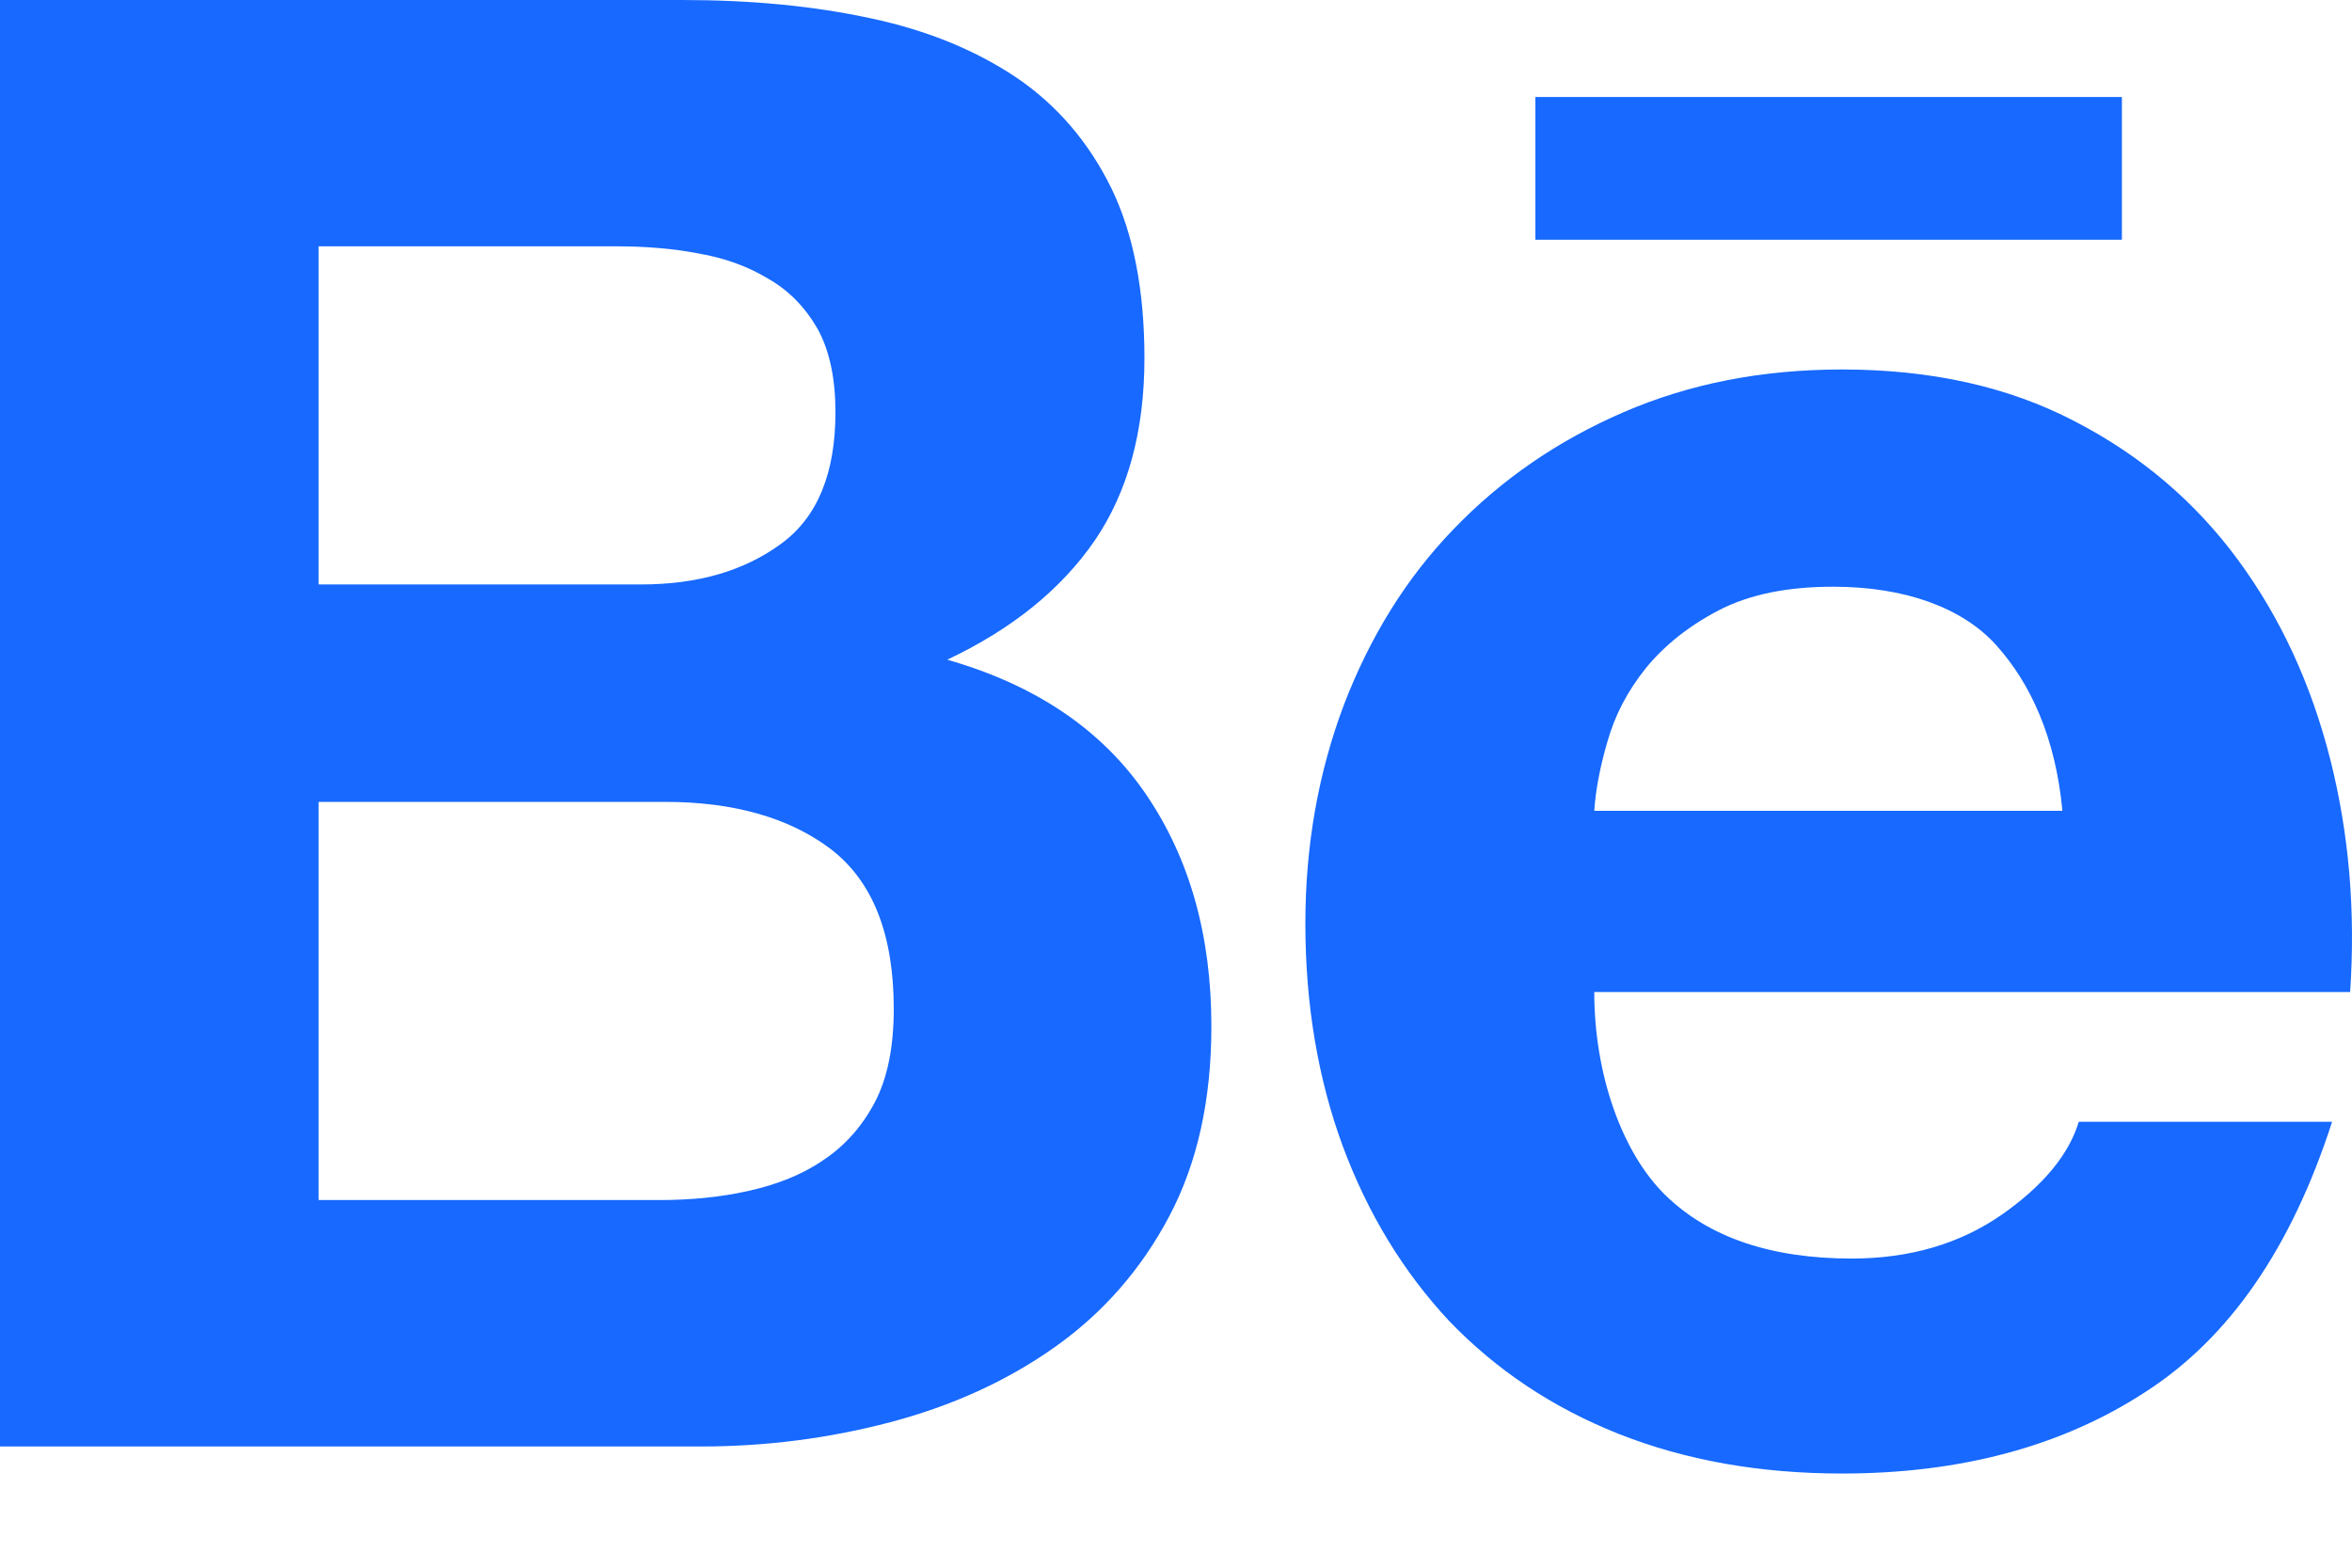
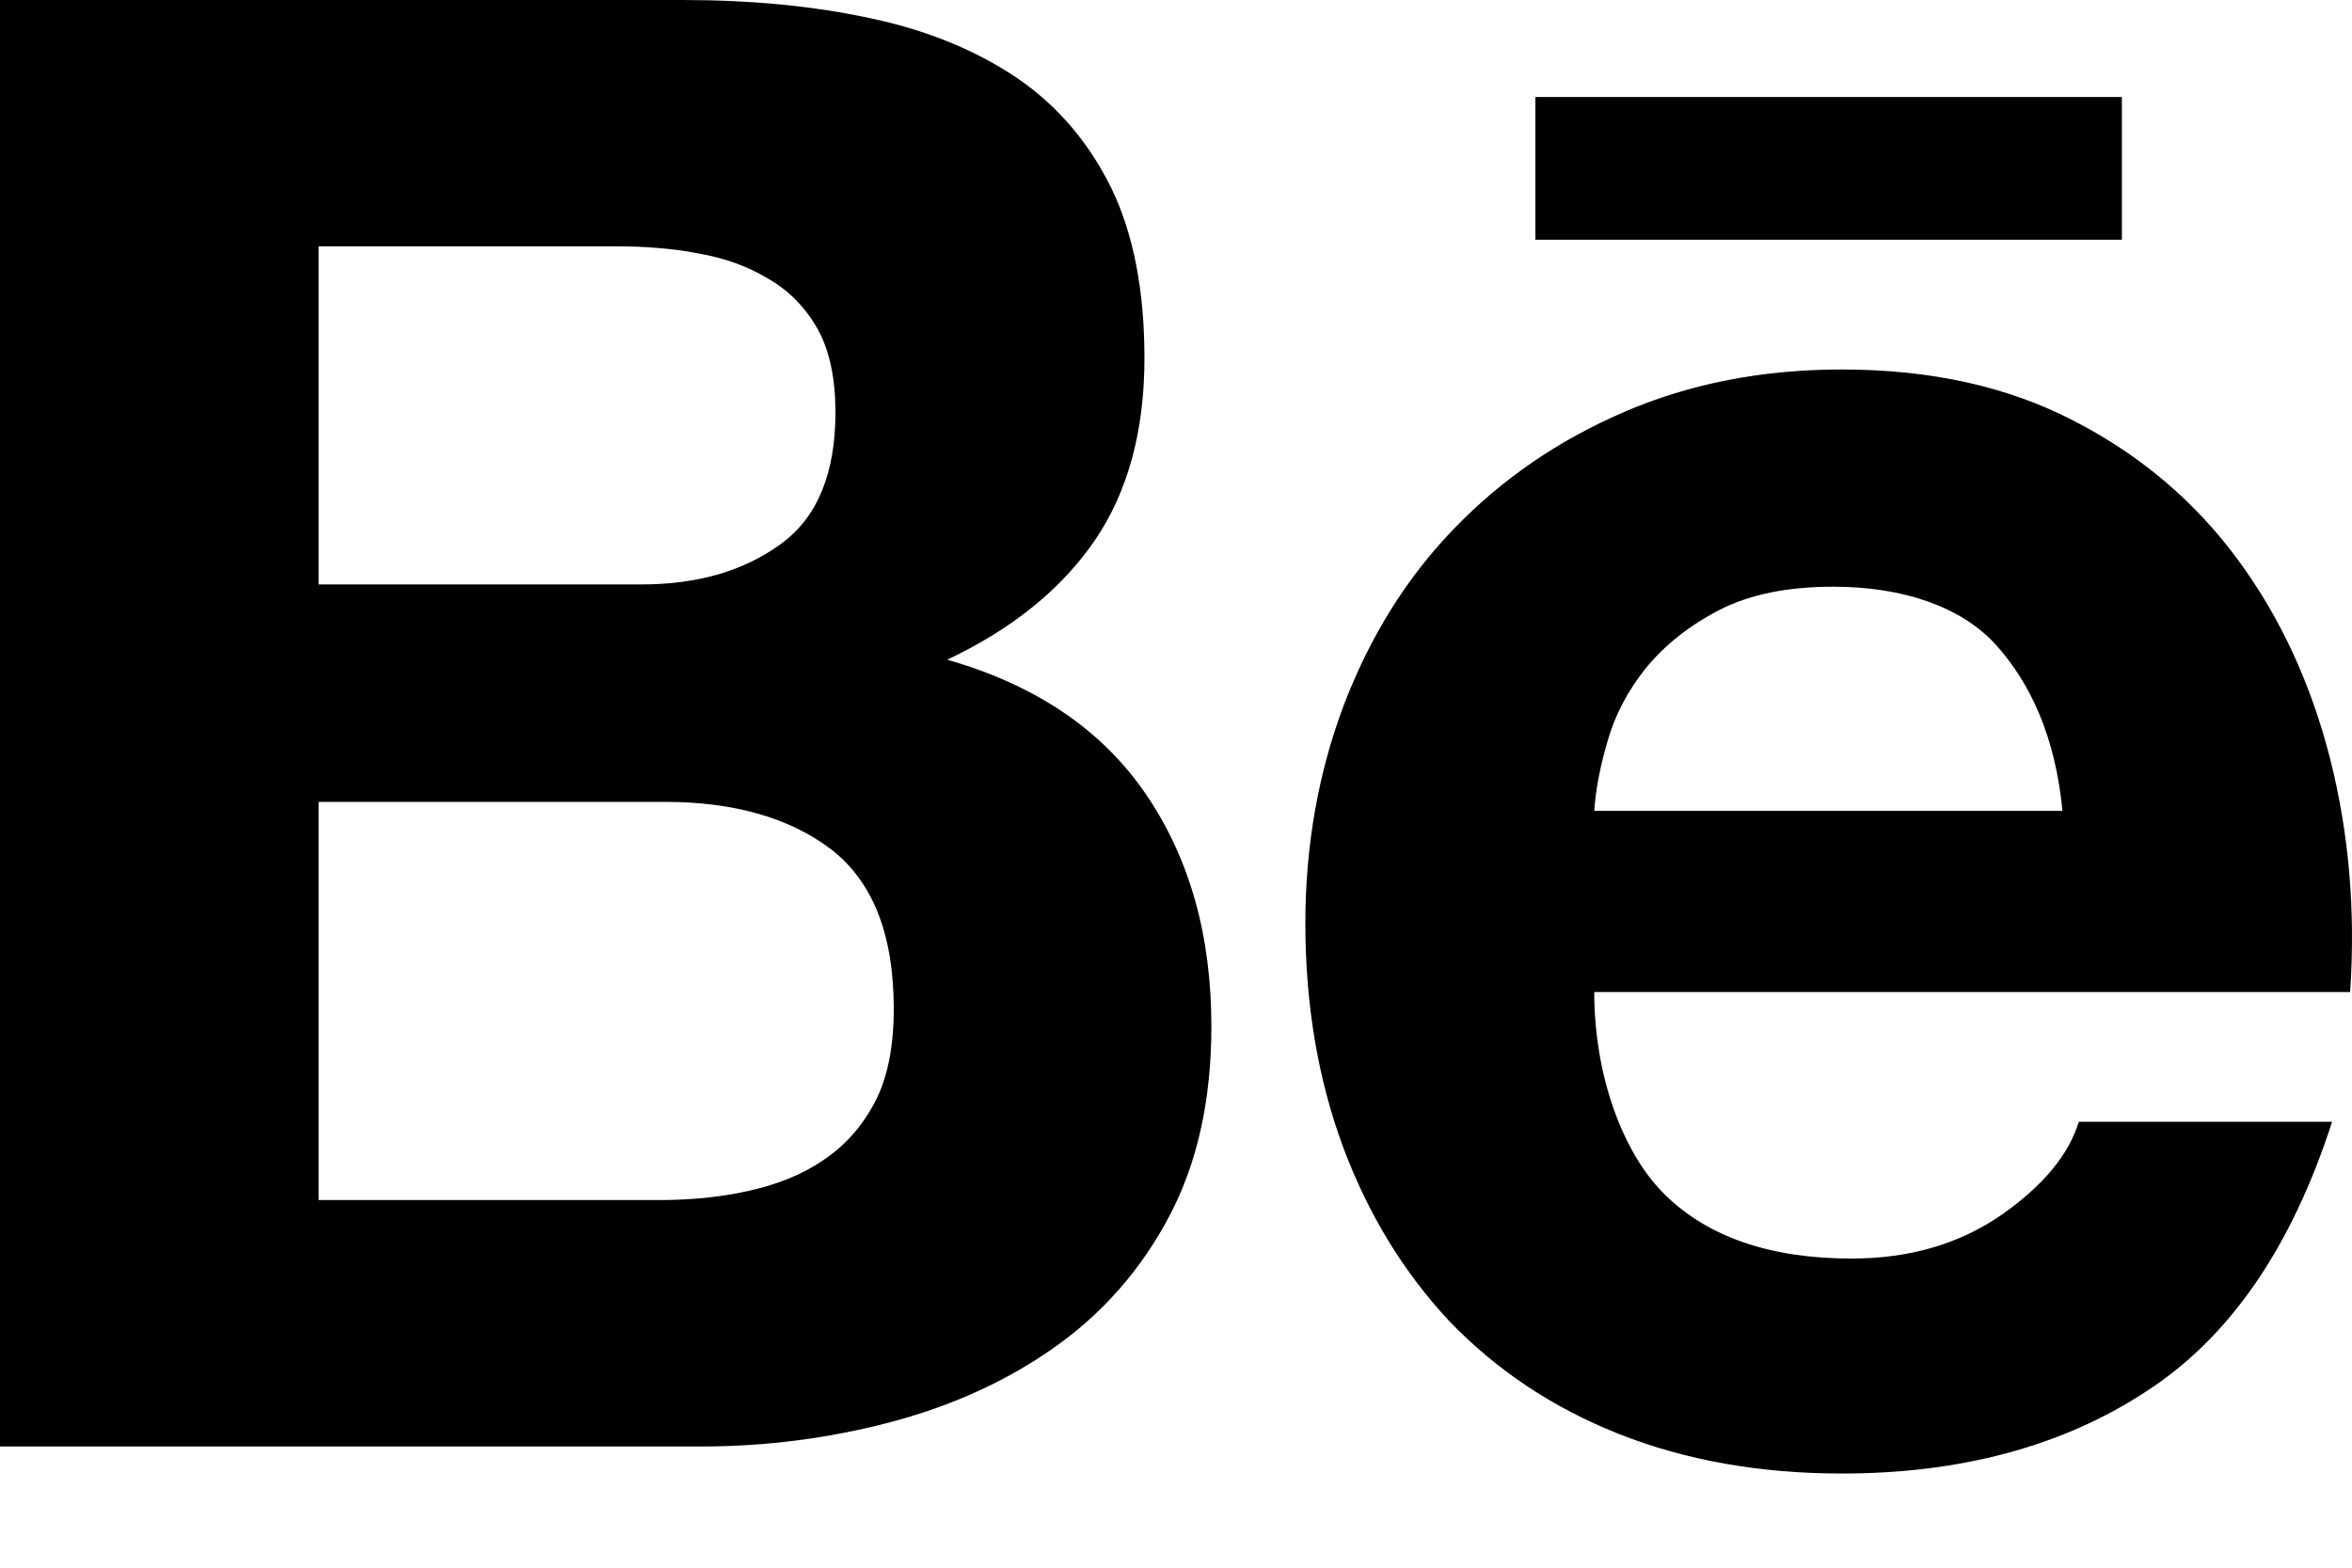
<svg xmlns="http://www.w3.org/2000/svg" class="@@class" width="24" height="16" viewBox="0 0 24 16" fill="none">
-   <path d="M0 0V14.763H7.155C7.817 14.763 8.463 14.679 9.085 14.515C9.714 14.349 10.276 14.094 10.764 13.748C11.249 13.405 11.643 12.96 11.932 12.412C12.218 11.87 12.361 11.225 12.361 10.476C12.361 9.553 12.142 8.765 11.694 8.107C11.248 7.453 10.575 6.993 9.666 6.733C10.334 6.417 10.832 6.01 11.172 5.515C11.51 5.018 11.678 4.397 11.678 3.654C11.678 2.967 11.566 2.386 11.341 1.922C11.11 1.452 10.789 1.077 10.378 0.796C9.96 0.515 9.466 0.31 8.886 0.187C8.304 0.061 7.666 0 6.96 0L0 0ZM15.667 0.99V2.447H21.652V0.99H15.667ZM3.251 2.514H6.292C6.579 2.514 6.86 2.535 7.128 2.587C7.4 2.634 7.636 2.721 7.843 2.847C8.053 2.967 8.219 3.14 8.345 3.36C8.465 3.58 8.525 3.864 8.525 4.207C8.525 4.826 8.344 5.278 7.97 5.55C7.592 5.828 7.116 5.965 6.54 5.965H3.251V2.514ZM18.796 3.771C17.977 3.771 17.237 3.917 16.567 4.207C15.896 4.497 15.32 4.894 14.835 5.398C14.35 5.899 13.981 6.497 13.715 7.189C13.454 7.879 13.32 8.626 13.32 9.425C13.32 10.252 13.449 11.014 13.704 11.704C13.962 12.396 14.324 12.986 14.79 13.485C15.268 13.981 15.836 14.363 16.516 14.634C17.196 14.903 17.954 15.039 18.796 15.039C20.004 15.039 21.041 14.762 21.891 14.207C22.751 13.654 23.381 12.736 23.797 11.449H21.212C21.112 11.78 20.853 12.098 20.428 12.396C19.998 12.695 19.486 12.845 18.894 12.845C18.07 12.845 17.435 12.628 16.995 12.199C16.554 11.77 16.268 10.97 16.268 10.125H23.981C24.037 9.296 23.969 8.503 23.777 7.745C23.583 6.985 23.274 6.309 22.838 5.716C22.402 5.123 21.847 4.649 21.171 4.3C20.492 3.945 19.7 3.771 18.796 3.771ZM18.707 5.988C19.428 5.988 20.02 6.197 20.368 6.583C20.719 6.972 20.975 7.526 21.045 8.275H16.268C16.282 8.066 16.326 7.83 16.402 7.57C16.477 7.303 16.606 7.054 16.796 6.817C16.986 6.585 17.236 6.386 17.54 6.228C17.851 6.067 18.238 5.988 18.707 5.988V5.988ZM3.251 8.184H6.784C7.484 8.184 8.053 8.344 8.479 8.667C8.905 8.995 9.12 9.536 9.12 10.296C9.12 10.685 9.056 11.006 8.925 11.253C8.794 11.502 8.614 11.7 8.397 11.843C8.18 11.992 7.922 12.092 7.631 12.156C7.345 12.22 7.04 12.248 6.72 12.248H3.251L3.251 8.184Z" fill="#1769FF" />
+   <path d="M0 0V14.763H7.155C7.817 14.763 8.463 14.679 9.085 14.515C9.714 14.349 10.276 14.094 10.764 13.748C11.249 13.405 11.643 12.96 11.932 12.412C12.218 11.87 12.361 11.225 12.361 10.476C12.361 9.553 12.142 8.765 11.694 8.107C11.248 7.453 10.575 6.993 9.666 6.733C10.334 6.417 10.832 6.01 11.172 5.515C11.51 5.018 11.678 4.397 11.678 3.654C11.678 2.967 11.566 2.386 11.341 1.922C11.11 1.452 10.789 1.077 10.378 0.796C9.96 0.515 9.466 0.31 8.886 0.187C8.304 0.061 7.666 0 6.96 0L0 0ZM15.667 0.99V2.447H21.652V0.99H15.667ZM3.251 2.514H6.292C6.579 2.514 6.86 2.535 7.128 2.587C7.4 2.634 7.636 2.721 7.843 2.847C8.053 2.967 8.219 3.14 8.345 3.36C8.465 3.58 8.525 3.864 8.525 4.207C8.525 4.826 8.344 5.278 7.97 5.55C7.592 5.828 7.116 5.965 6.54 5.965H3.251V2.514ZM18.796 3.771C17.977 3.771 17.237 3.917 16.567 4.207C15.896 4.497 15.32 4.894 14.835 5.398C14.35 5.899 13.981 6.497 13.715 7.189C13.454 7.879 13.32 8.626 13.32 9.425C13.32 10.252 13.449 11.014 13.704 11.704C13.962 12.396 14.324 12.986 14.79 13.485C15.268 13.981 15.836 14.363 16.516 14.634C17.196 14.903 17.954 15.039 18.796 15.039C20.004 15.039 21.041 14.762 21.891 14.207C22.751 13.654 23.381 12.736 23.797 11.449H21.212C21.112 11.78 20.853 12.098 20.428 12.396C19.998 12.695 19.486 12.845 18.894 12.845C18.07 12.845 17.435 12.628 16.995 12.199C16.554 11.77 16.268 10.97 16.268 10.125H23.981C24.037 9.296 23.969 8.503 23.777 7.745C23.583 6.985 23.274 6.309 22.838 5.716C22.402 5.123 21.847 4.649 21.171 4.3C20.492 3.945 19.7 3.771 18.796 3.771ZM18.707 5.988C19.428 5.988 20.02 6.197 20.368 6.583C20.719 6.972 20.975 7.526 21.045 8.275H16.268C16.282 8.066 16.326 7.83 16.402 7.57C16.477 7.303 16.606 7.054 16.796 6.817C16.986 6.585 17.236 6.386 17.54 6.228C17.851 6.067 18.238 5.988 18.707 5.988V5.988ZM3.251 8.184H6.784C7.484 8.184 8.053 8.344 8.479 8.667C8.905 8.995 9.12 9.536 9.12 10.296C9.12 10.685 9.056 11.006 8.925 11.253C8.794 11.502 8.614 11.7 8.397 11.843C8.18 11.992 7.922 12.092 7.631 12.156C7.345 12.22 7.04 12.248 6.72 12.248H3.251L3.251 8.184Z" fill="currentColor" />
</svg>
